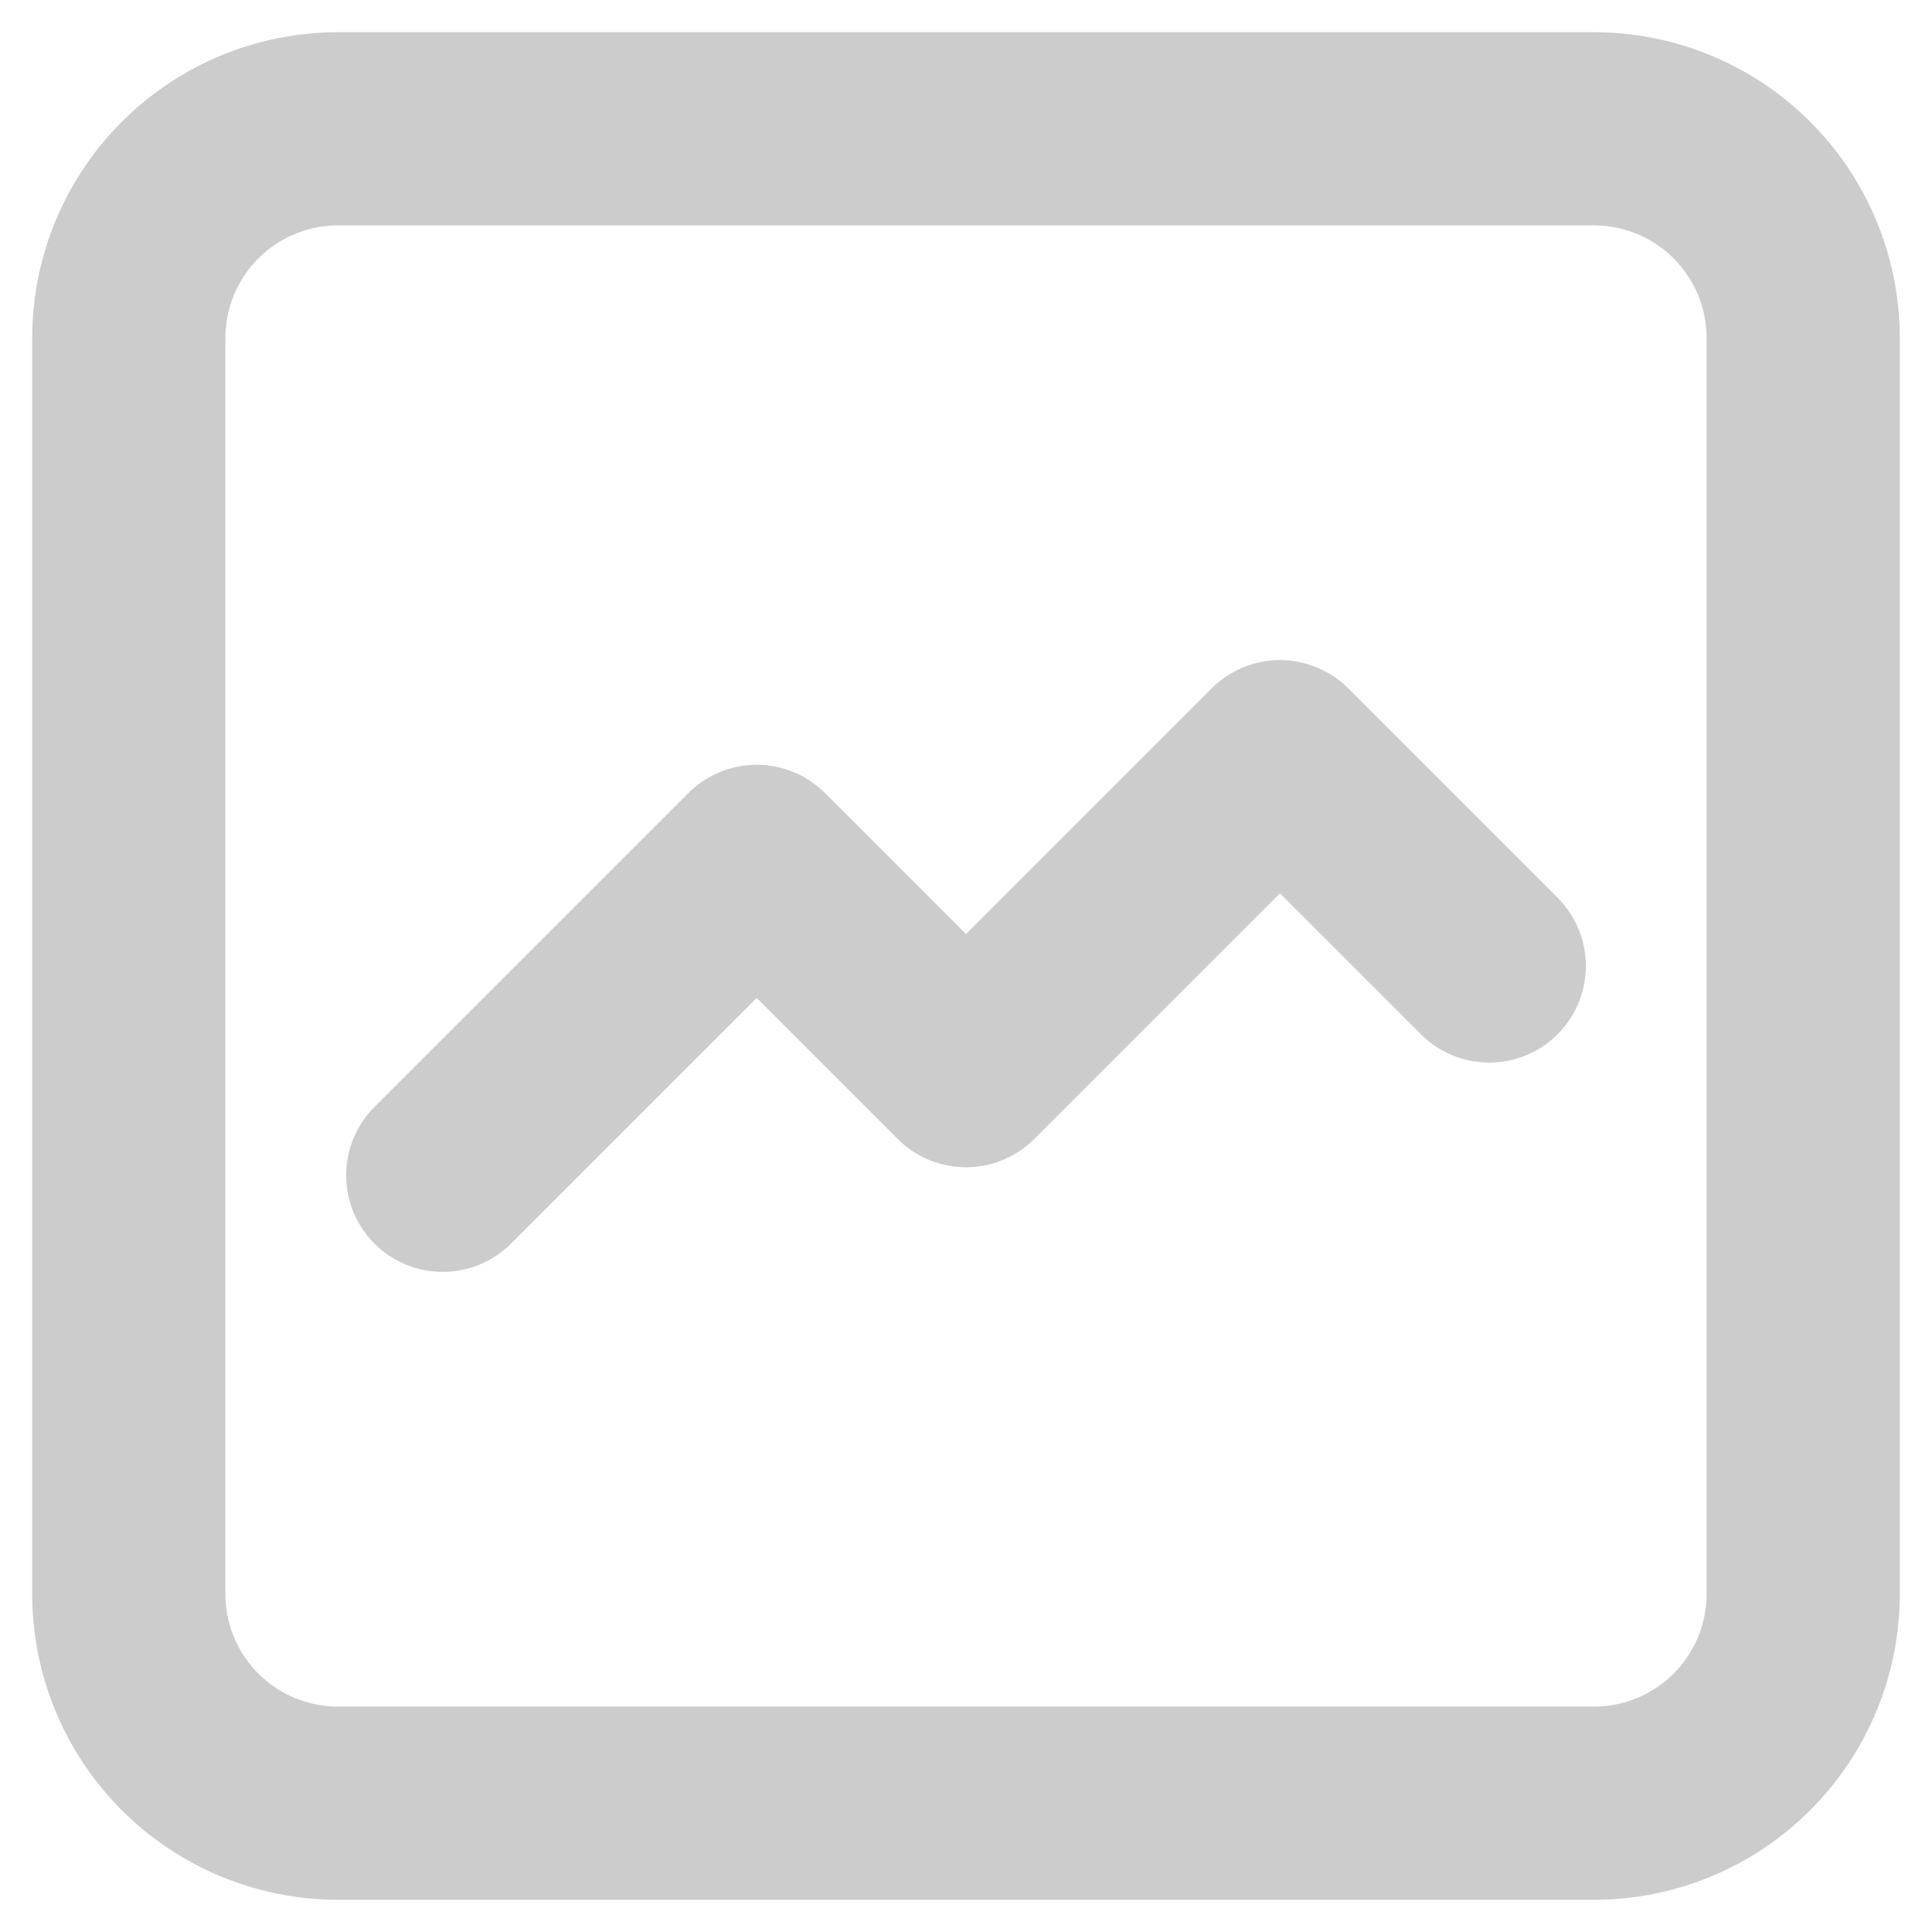
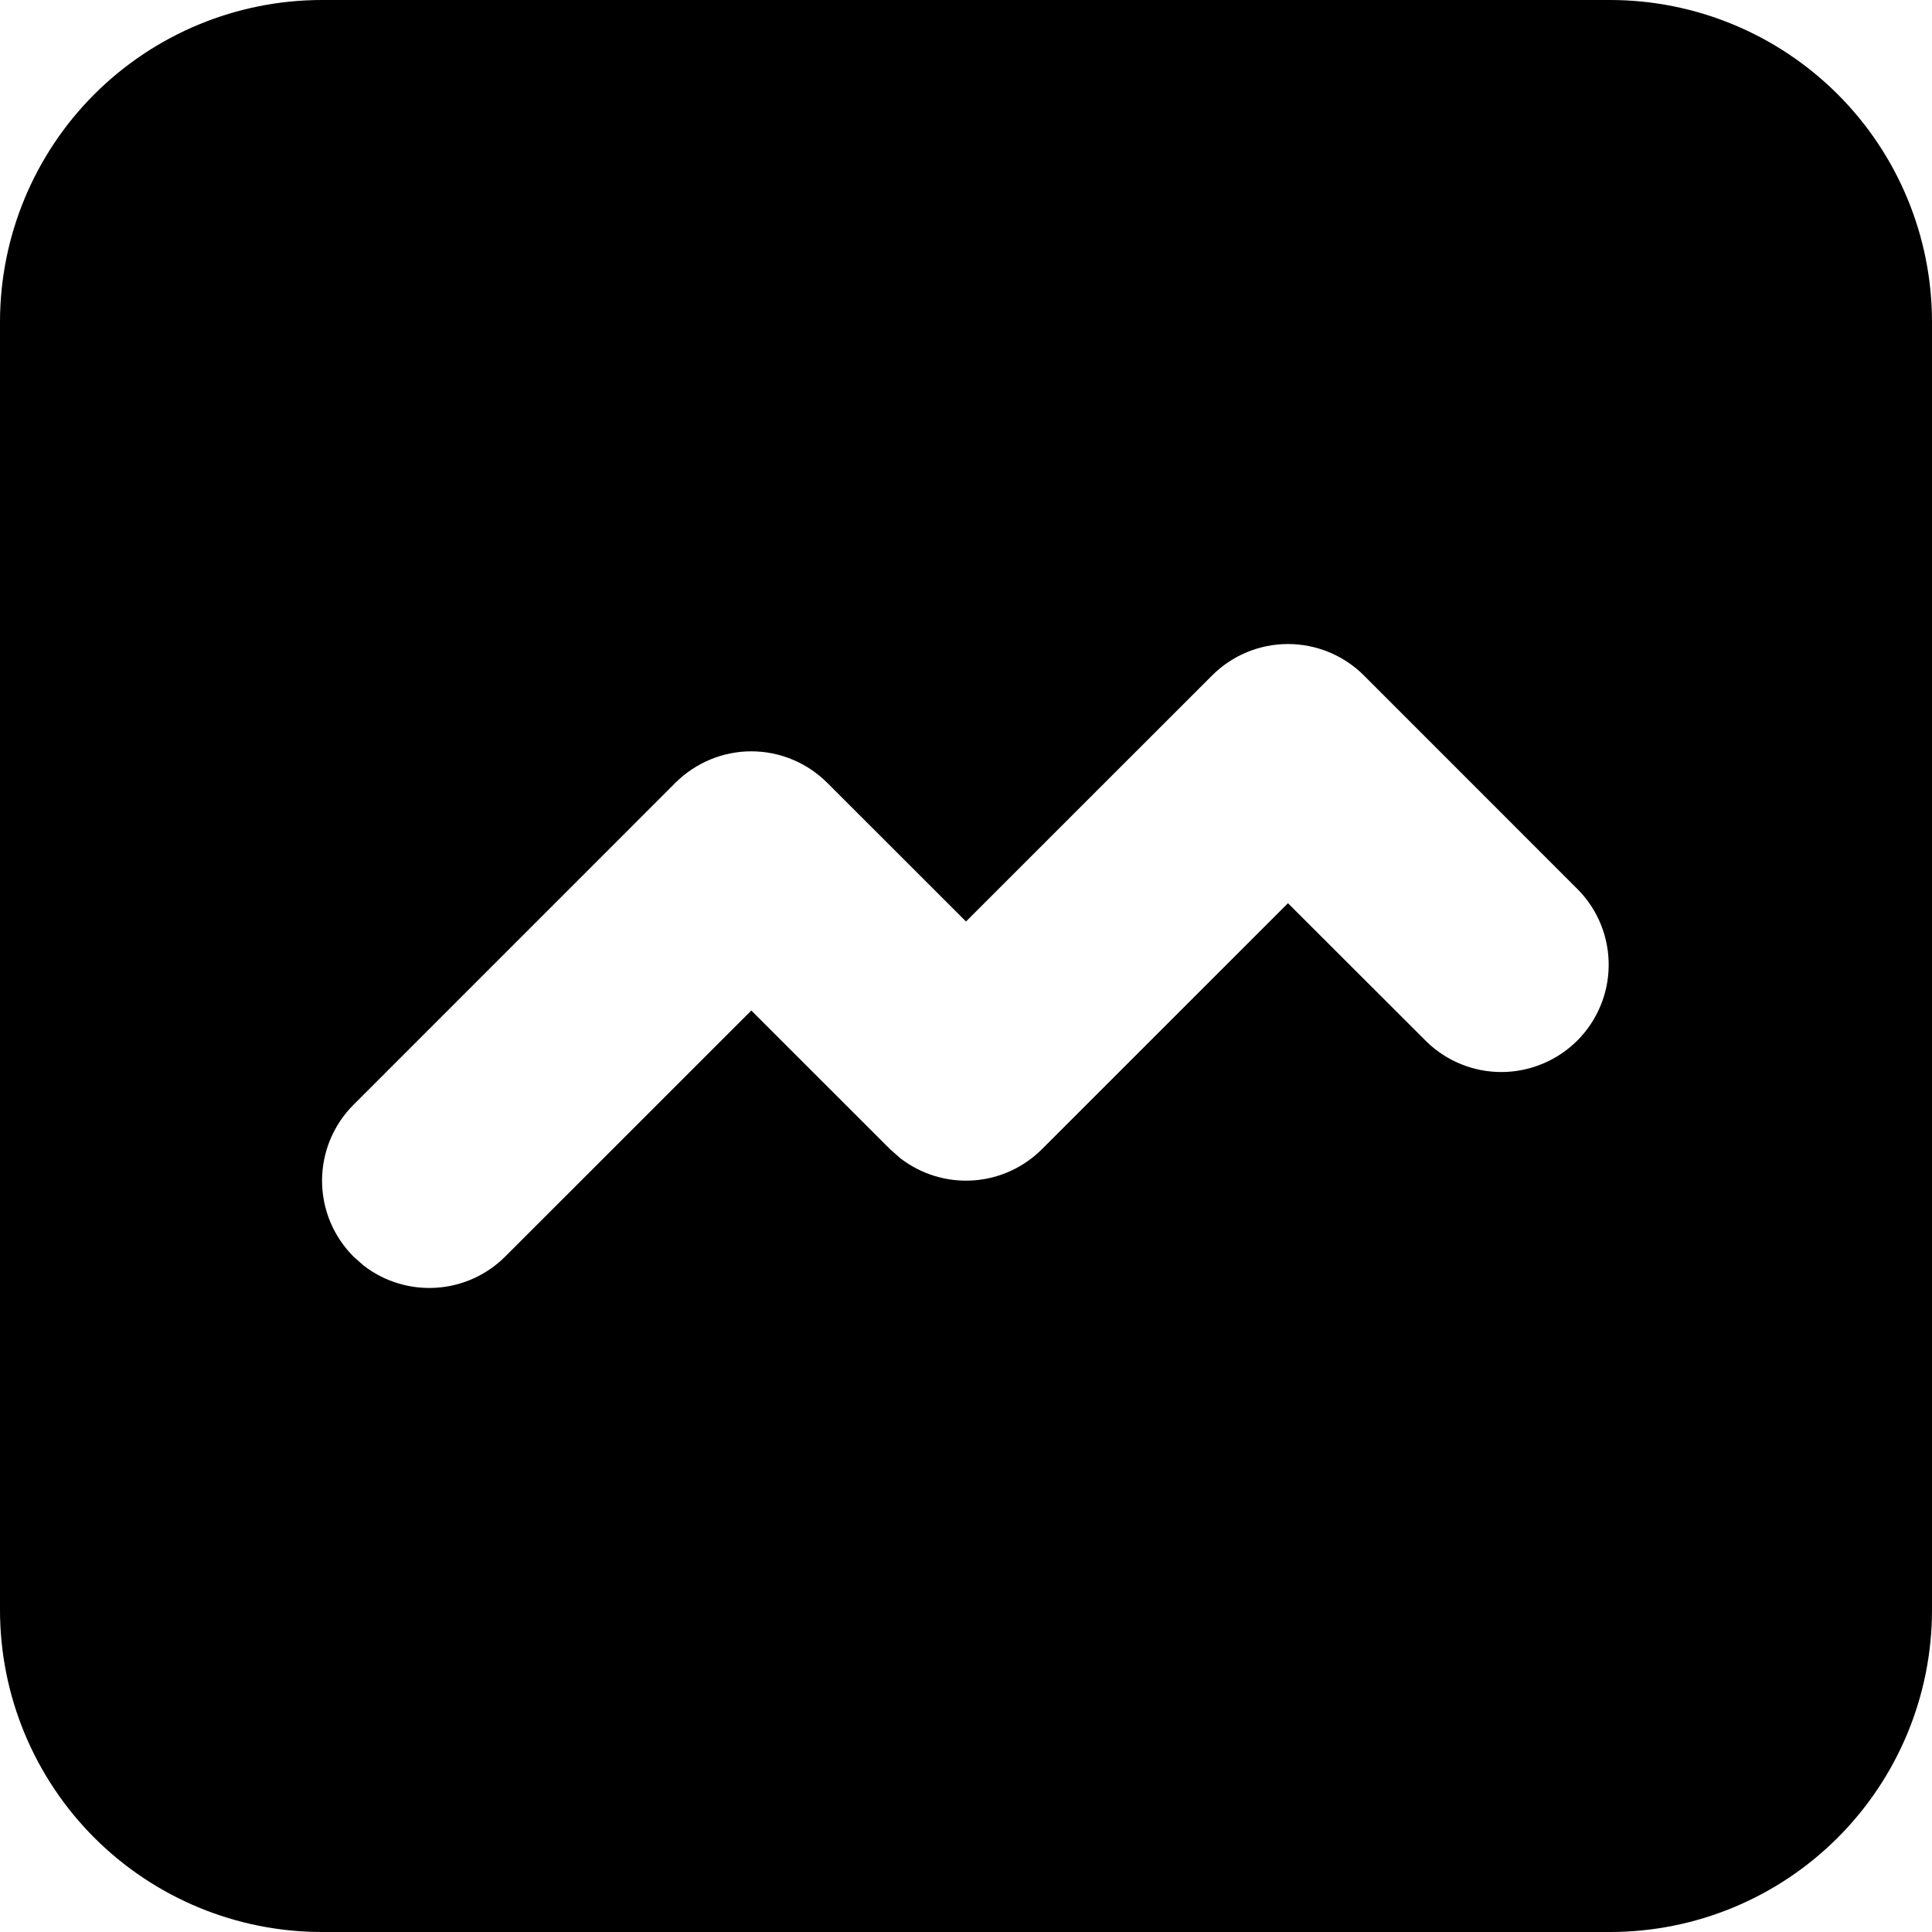
- <svg xmlns="http://www.w3.org/2000/svg" width="30" height="30" viewBox="0 0 30 30" fill="none">
-   <path d="M2 24.75V5.25C2 4.388 2.342 3.561 2.952 2.952C3.561 2.342 4.388 2 5.25 2H24.75C25.612 2 26.439 2.342 27.048 2.952C27.658 3.561 28 4.388 28 5.25V24.75C28 25.612 27.658 26.439 27.048 27.048C26.439 27.658 25.612 28 24.75 28H5.25C4.388 28 3.561 27.658 2.952 27.048C2.342 26.439 2 25.612 2 24.75Z" stroke="black" stroke-opacity="0.2" stroke-width="3" stroke-linecap="round" stroke-linejoin="round" />
-   <path d="M6.875 18.25L11.75 13.375L15 16.625L19.875 11.75L23.125 15" stroke="black" stroke-opacity="0.2" stroke-width="3" stroke-linecap="round" stroke-linejoin="round" />
+ <svg xmlns="http://www.w3.org/2000/svg" width="26" height="26" viewBox="0 0 26 26" fill="none">
+   <path d="M21.667 0C22.816 0 23.918 0.457 24.731 1.269C25.544 2.082 26 3.184 26 4.333V21.667C26 22.816 25.544 23.918 24.731 24.731C23.918 25.544 22.816 26 21.667 26H4.333C3.184 26 2.082 25.544 1.269 24.731C0.457 23.918 0 22.816 0 21.667V4.333C0 3.184 0.457 2.082 1.269 1.269C2.082 0.457 3.184 0 4.333 0H21.667ZM18.355 9.09C18.084 8.819 17.716 8.667 17.333 8.667C16.95 8.667 16.583 8.819 16.312 9.09L13 12.401L11.132 10.534C10.861 10.264 10.494 10.111 10.111 10.111C9.728 10.111 9.361 10.264 9.09 10.534L4.757 14.868C4.486 15.139 4.334 15.506 4.334 15.889C4.334 16.272 4.486 16.639 4.757 16.91L4.892 17.03C5.17 17.246 5.517 17.352 5.868 17.33C6.219 17.308 6.55 17.159 6.799 16.91L10.111 13.599L11.979 15.466L12.115 15.586C12.393 15.801 12.739 15.908 13.091 15.886C13.442 15.864 13.773 15.714 14.021 15.466L17.333 12.155L19.201 14.021C19.473 14.284 19.838 14.43 20.217 14.427C20.596 14.423 20.958 14.271 21.226 14.004C21.494 13.736 21.646 13.373 21.649 12.995C21.652 12.616 21.507 12.251 21.243 11.979L18.355 9.09Z" fill="black" />
</svg>
